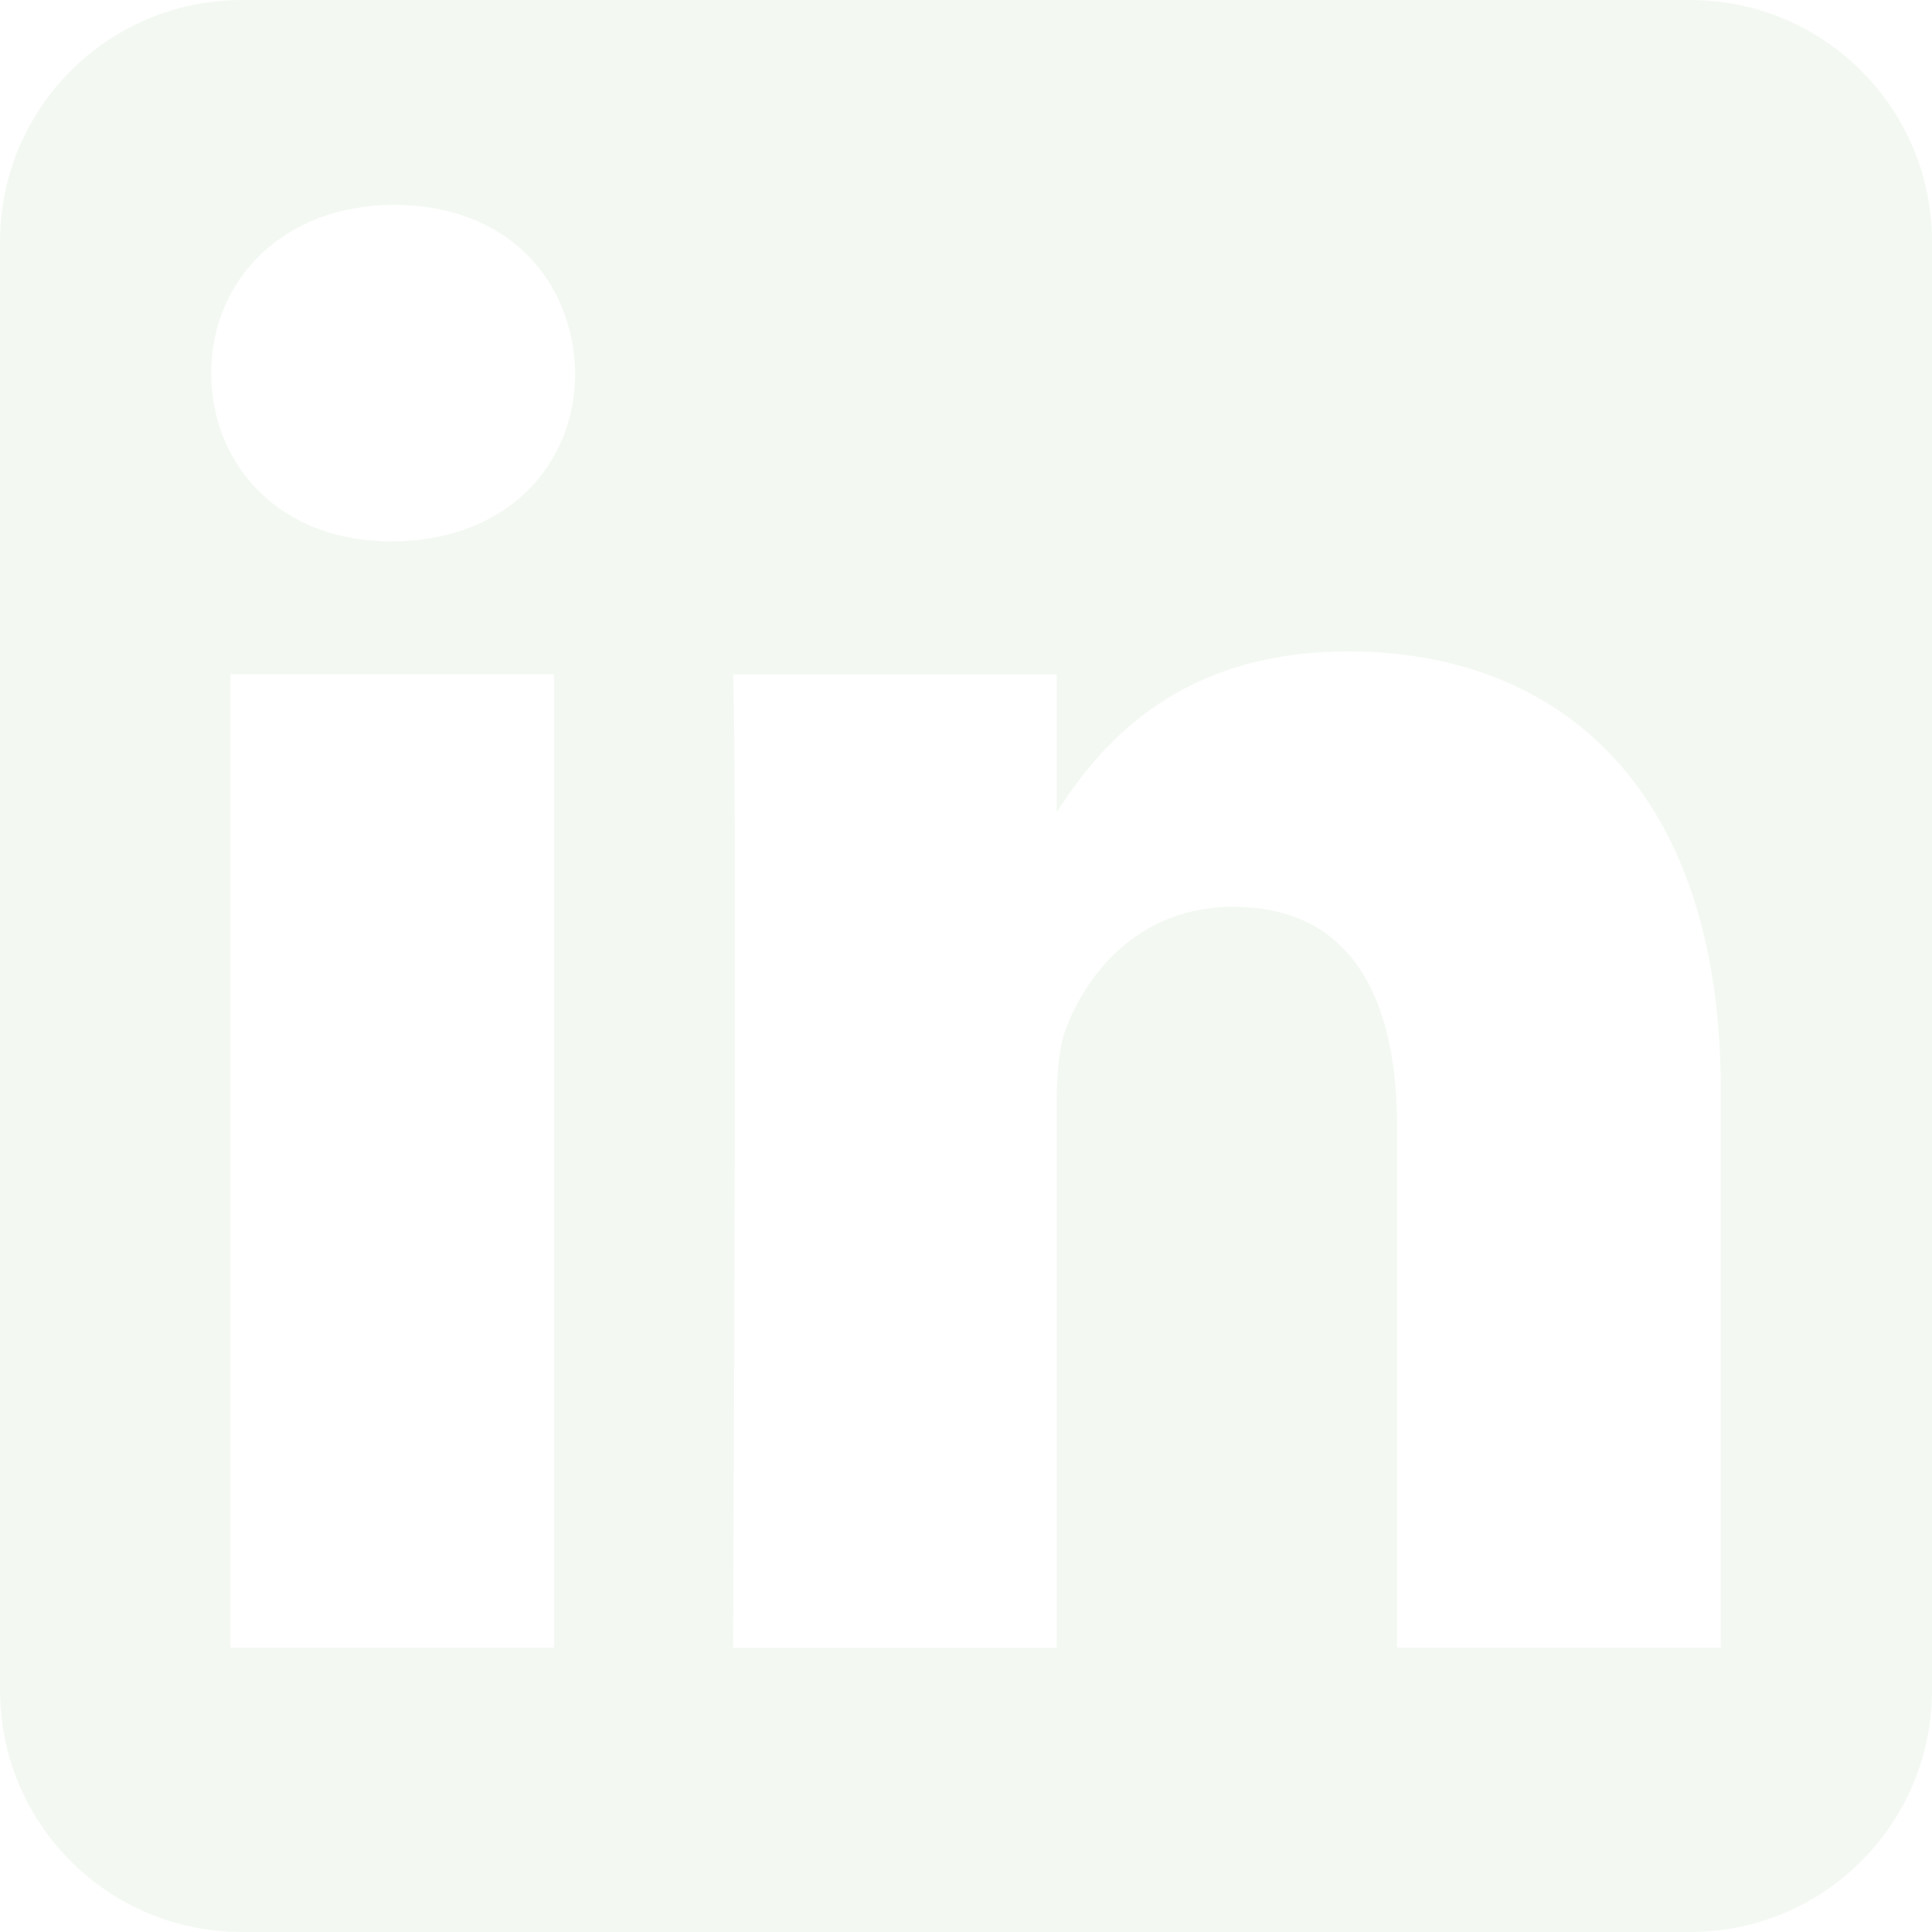
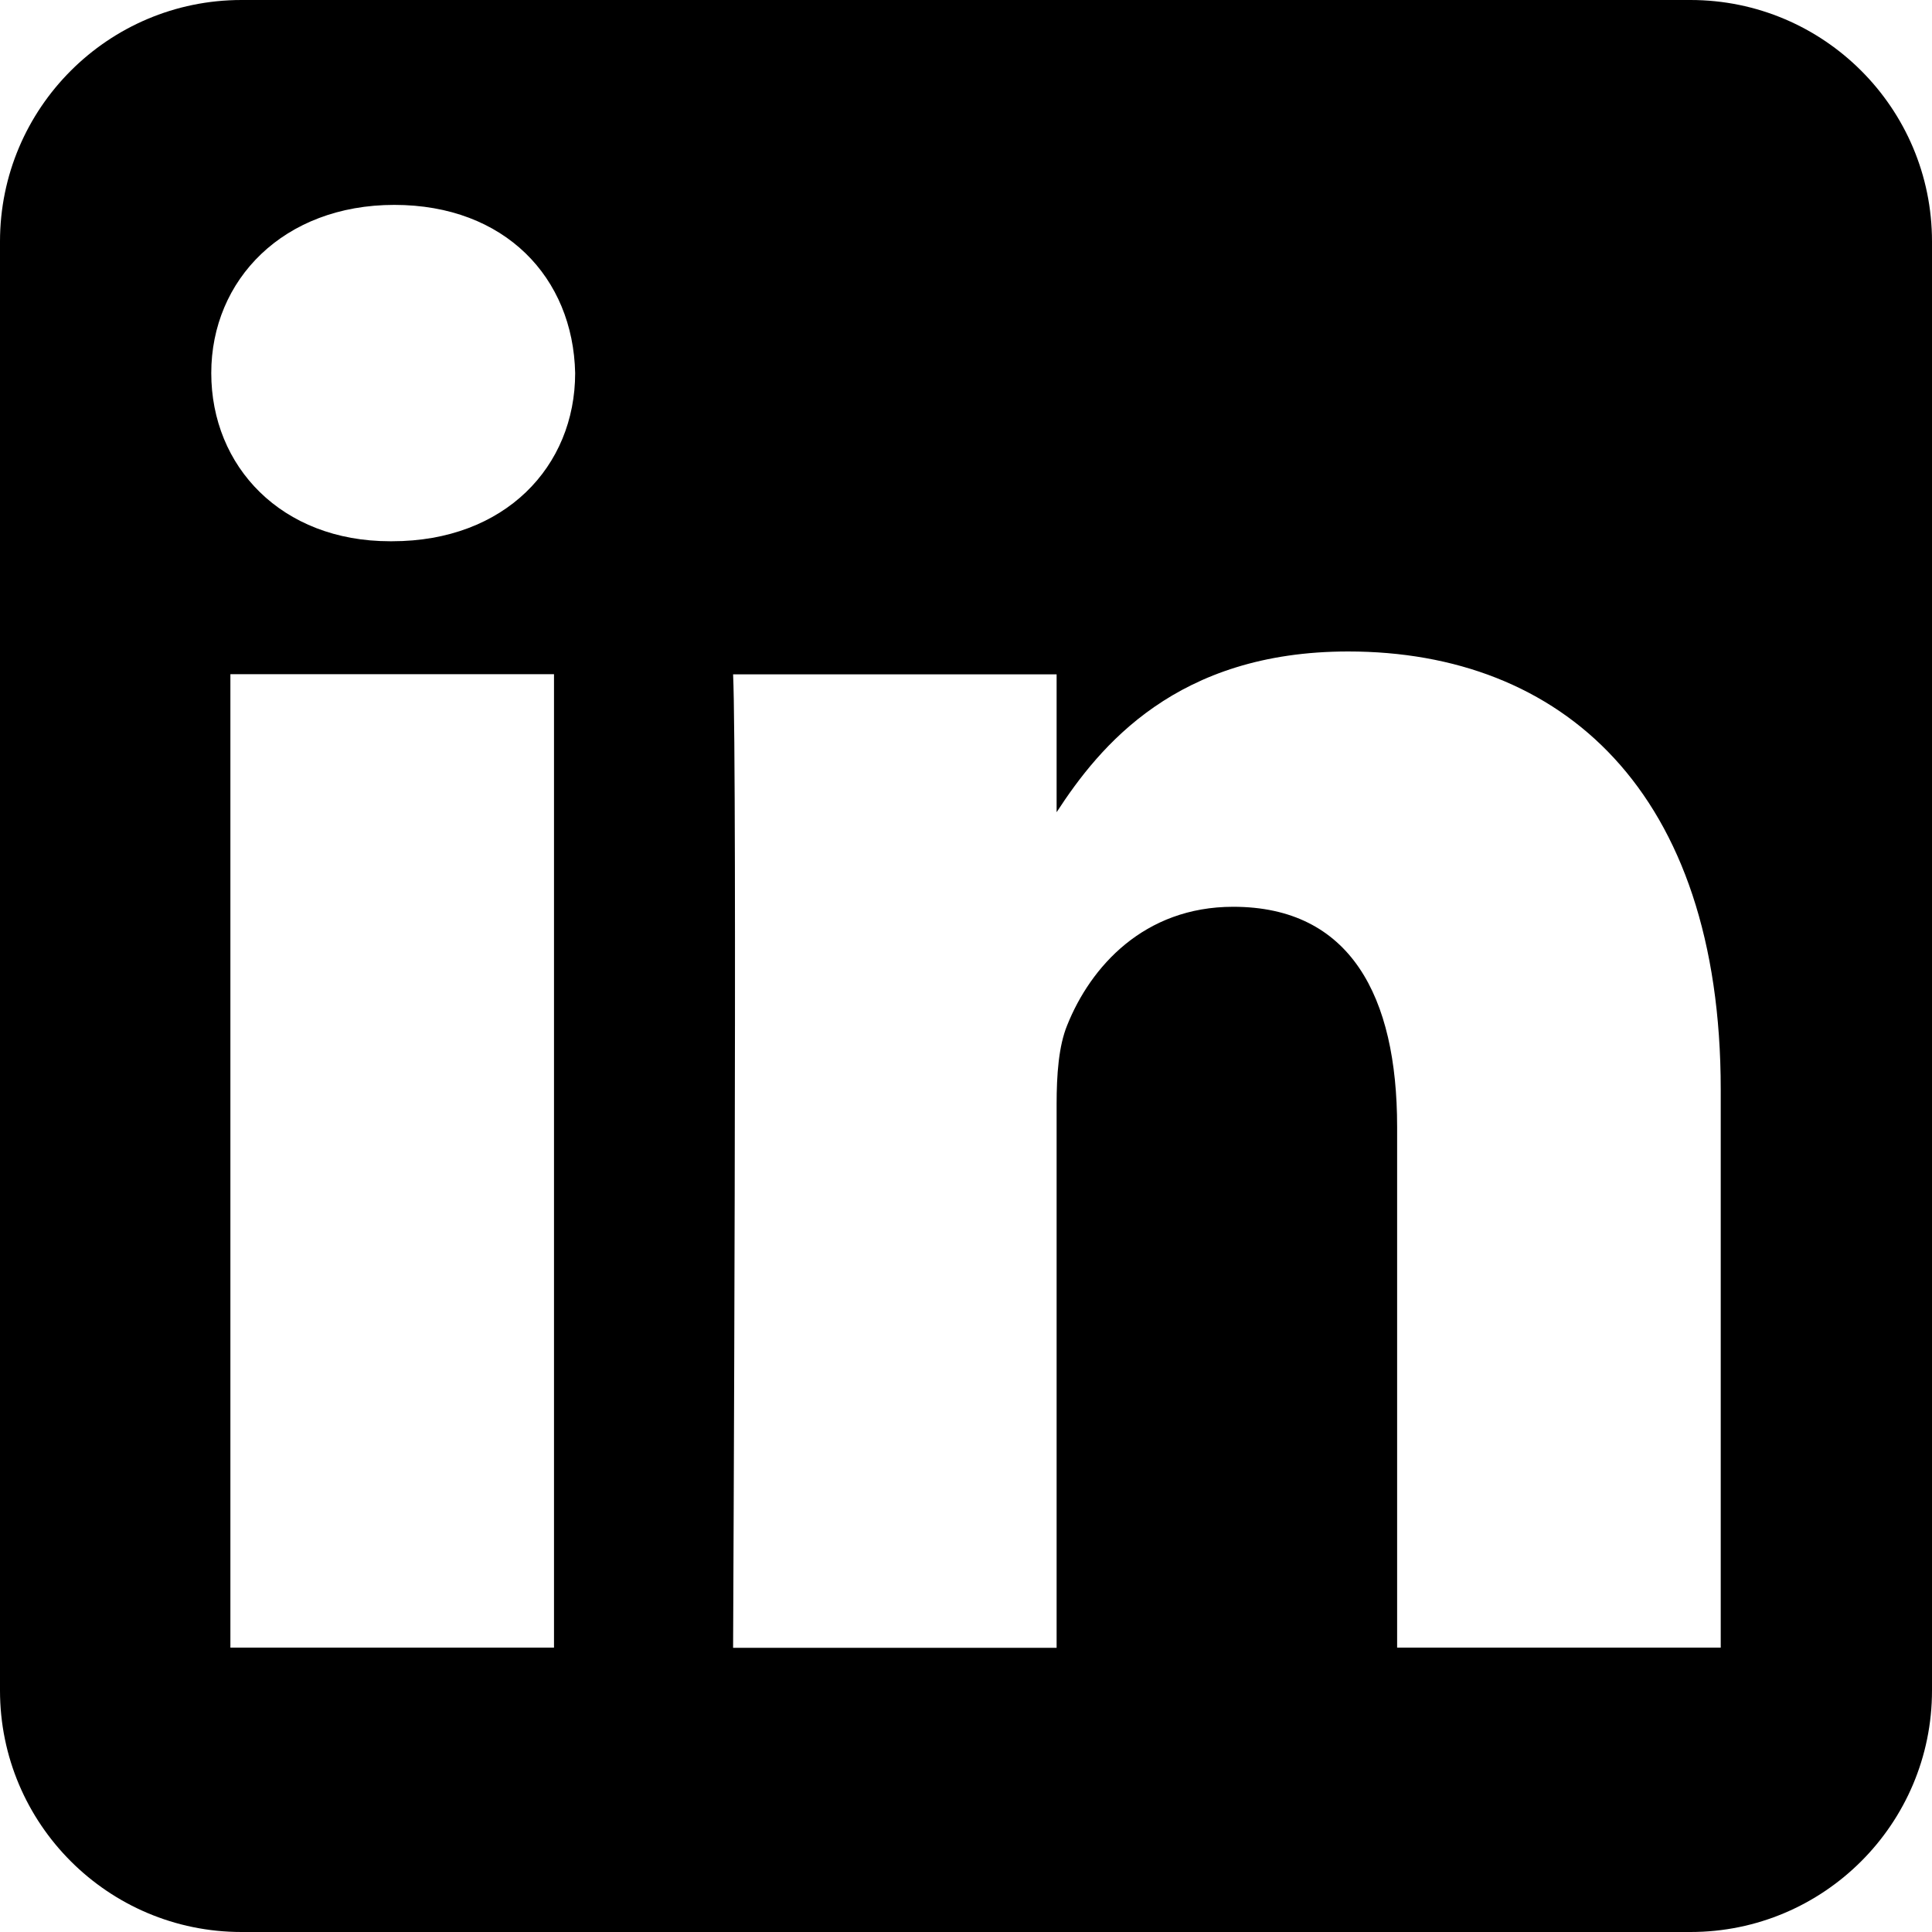
- <svg xmlns="http://www.w3.org/2000/svg" id="uuid-2bc1aa07-9899-4ef9-ad40-dc1ec40a2a42" viewBox="0 0 200 200">
-   <g id="uuid-334603a2-5f6c-4aa1-8088-91785bb63b88">
-     <path id="uuid-52950156-7383-4324-a4e5-3b08730e78b0" d="M175,0H25C11.2,0,0,11.2,0,25v150c0,13.8,11.2,25,25,25h150c13.8,0,25-11.2,25-25V25c0-13.8-11.2-25-25-25ZM57.35,170.56H23.85v-100.77h33.5v100.77ZM40.6,56.03h-.22c-11.25,0-18.51-7.74-18.51-17.41s7.49-17.41,18.95-17.41,18.51,7.54,18.72,17.41c0,9.67-7.27,17.41-18.95,17.41ZM178.12,170.56h-33.49v-53.91c0-13.54-4.85-22.78-16.97-22.78-9.25,0-14.77,6.23-17.18,12.25-.89,2.15-1.1,5.16-1.1,8.18v56.28h-33.49s.44-91.31,0-100.77h33.49v14.27c4.46-6.86,12.42-16.64,30.19-16.64,22.04,0,38.56,14.4,38.56,45.35v57.79Z" style="fill:#f3f9f2; fill-rule:evenodd; stroke-width:0px;" />
+ <svg xmlns="http://www.w3.org/2000/svg" id="uuid-081439a2-d020-43ca-b9e0-2dc7bd1fb7a6" viewBox="0 0 200 200">
+   <g id="uuid-35f6a74b-6f38-4559-b84f-bc34efb5b1c4">
+     <path id="uuid-c99d72b4-2ab3-43da-81ca-1b4e23c8c036" d="M175,0H25C11.2,0,0,11.2,0,25v150c0,13.8,11.2,25,25,25h150c13.8,0,25-11.2,25-25V25c0-13.8-11.2-25-25-25ZM57.35,170.56H23.85v-100.77h33.5v100.77ZM40.6,56.03h-.22c-11.25,0-18.51-7.74-18.51-17.41s7.49-17.41,18.95-17.41,18.51,7.54,18.72,17.41c0,9.67-7.27,17.41-18.95,17.41ZM178.12,170.56h-33.49v-53.91c0-13.54-4.85-22.78-16.97-22.78-9.25,0-14.77,6.23-17.18,12.25-.89,2.15-1.1,5.16-1.1,8.18v56.28h-33.49s.44-91.31,0-100.77h33.49v14.27c4.46-6.86,12.42-16.64,30.19-16.64,22.04,0,38.56,14.4,38.56,45.35v57.79Z" fill="#000" fill-rule="evenodd" stroke-width="0" />
  </g>
</svg>
